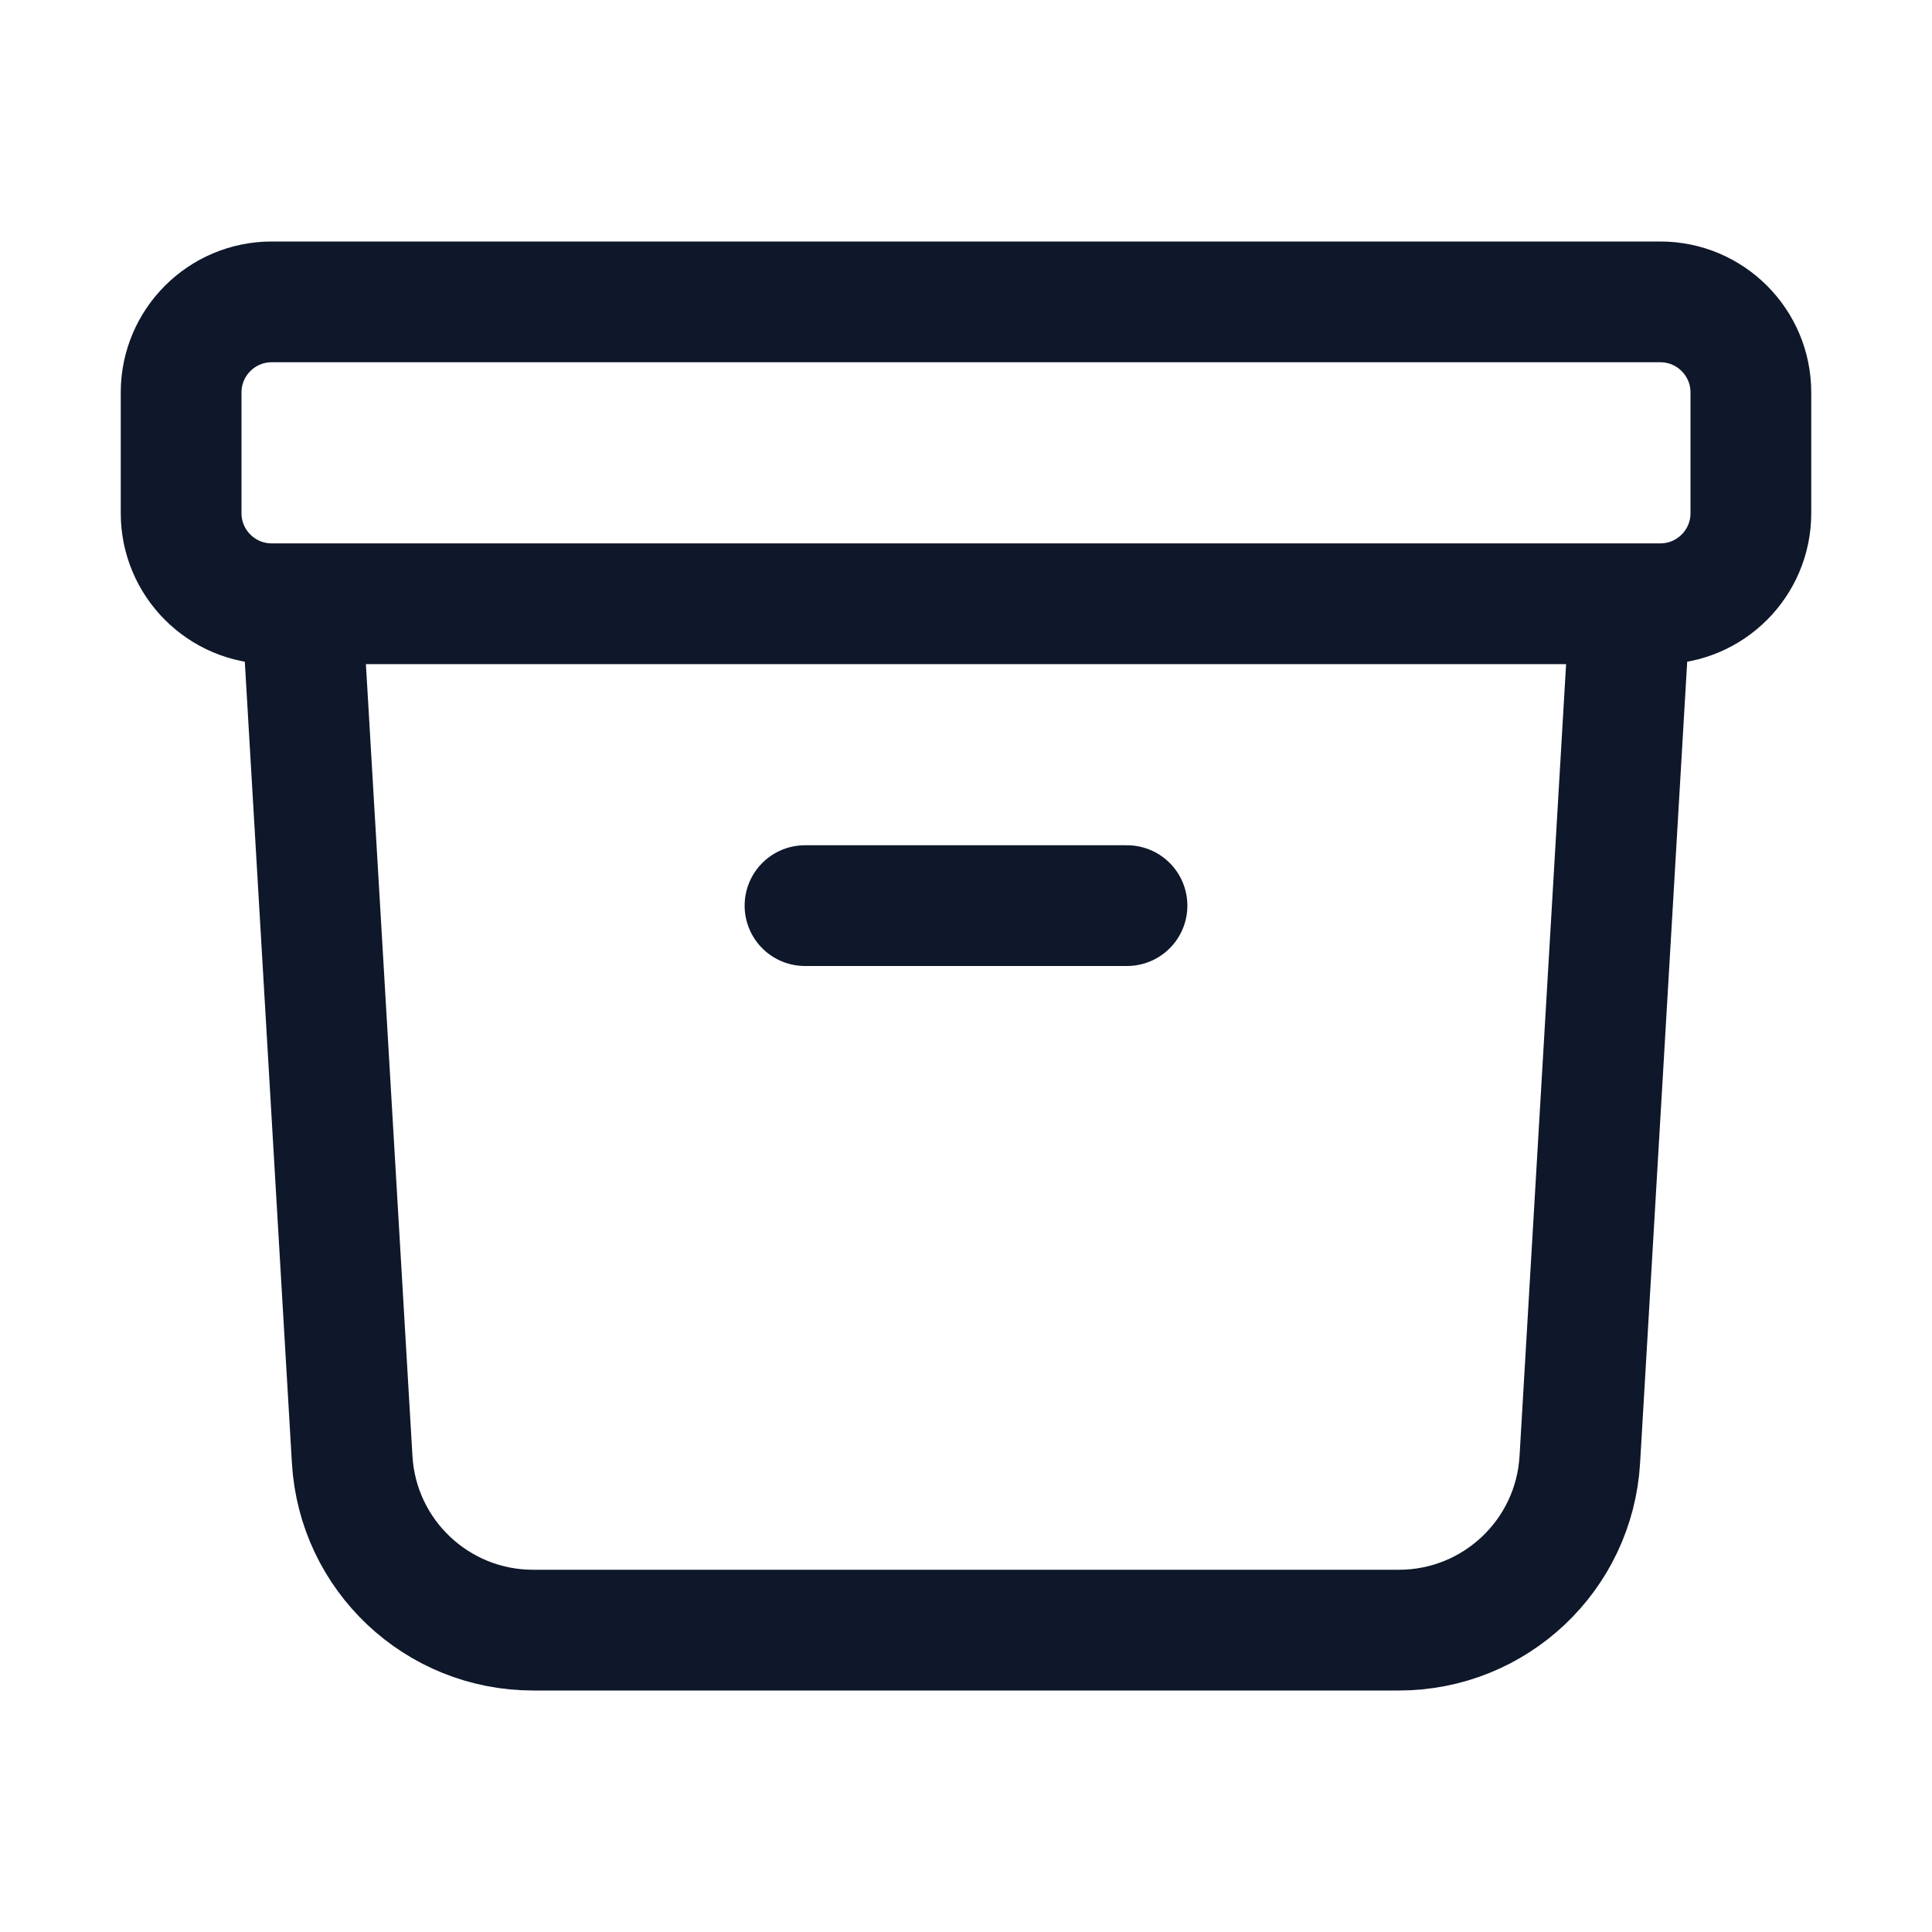
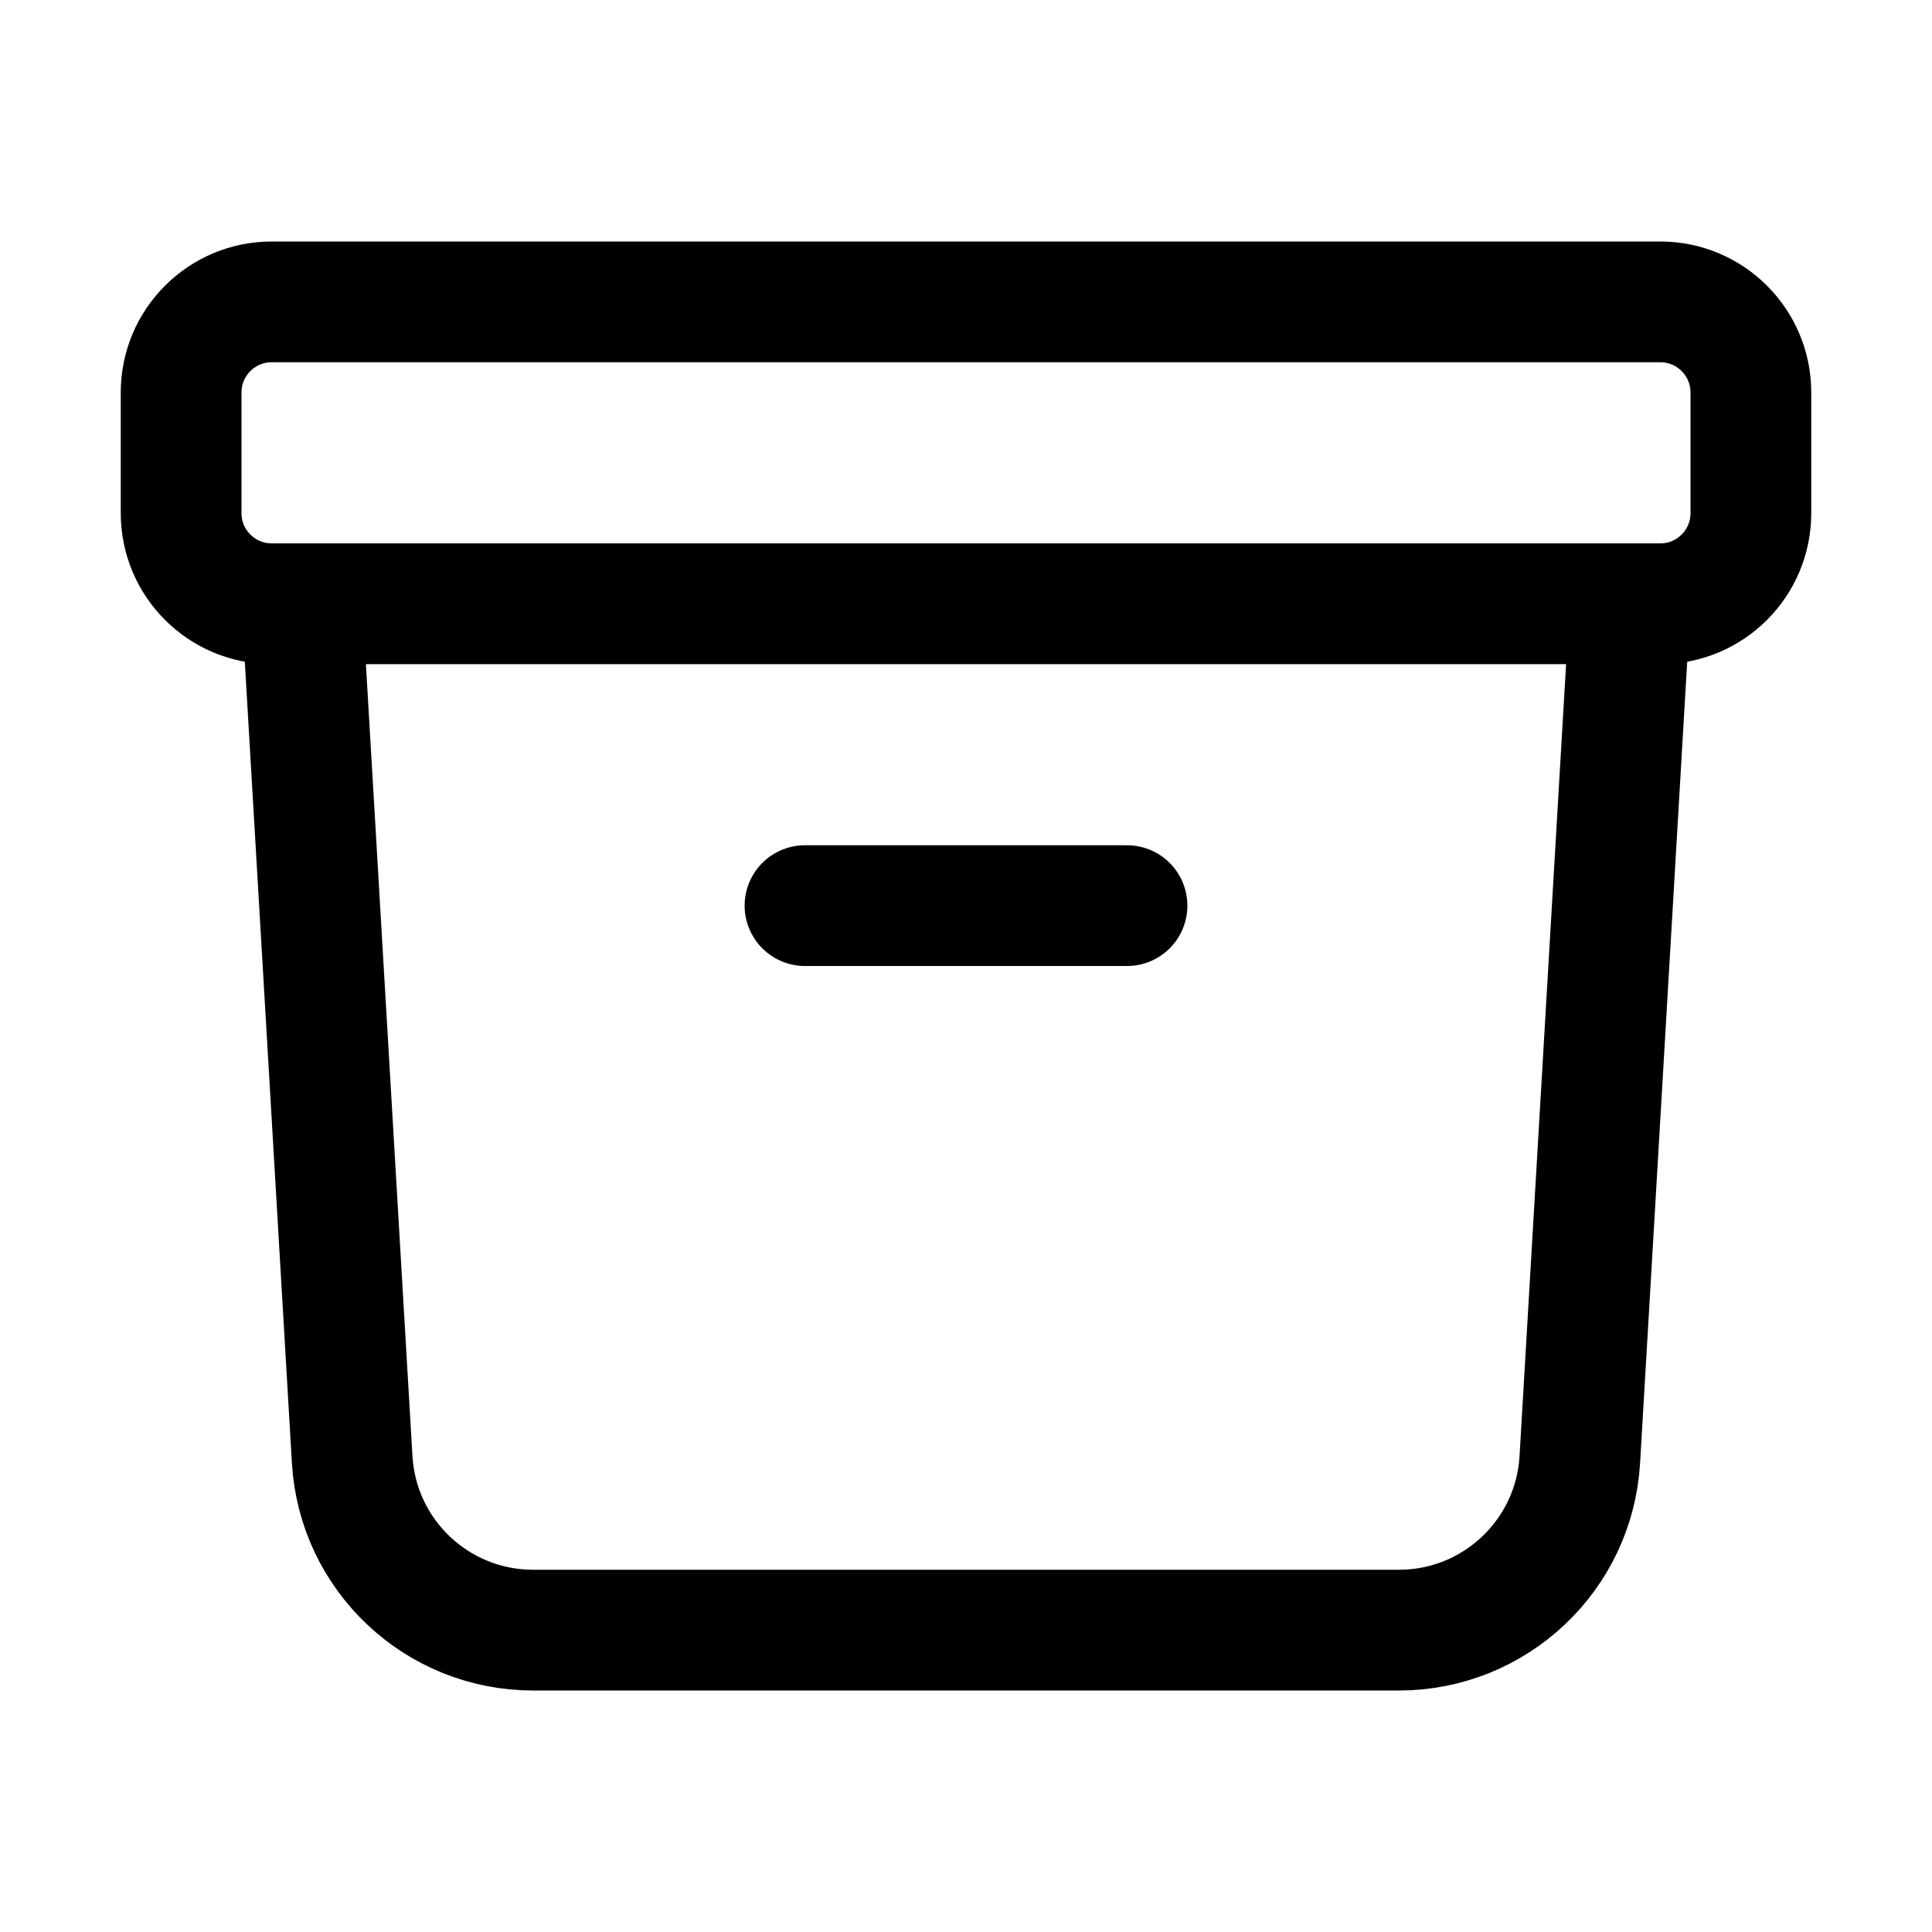
<svg xmlns="http://www.w3.org/2000/svg" width="24" height="24" viewBox="0 0 24 24" fill="none">
-   <path d="M20.25 7.5L19.625 18.132C19.555 19.321 18.57 20.25 17.378 20.25H6.622C5.43 20.25 4.445 19.321 4.375 18.132L3.75 7.5M10 11.25H14M3.375 7.5H20.625C21.246 7.5 21.75 6.996 21.75 6.375V4.875C21.75 4.254 21.246 3.75 20.625 3.75H3.375C2.754 3.75 2.25 4.254 2.25 4.875V6.375C2.25 6.996 2.754 7.5 3.375 7.5Z" stroke="#0F172A" stroke-width="1.5" stroke-linecap="round" stroke-linejoin="round" />
+   <path d="M20.25 7.5L19.625 18.132C19.555 19.321 18.57 20.25 17.378 20.25H6.622C5.43 20.25 4.445 19.321 4.375 18.132L3.75 7.5M10 11.25H14M3.375 7.5H20.625C21.246 7.5 21.75 6.996 21.75 6.375V4.875C21.75 4.254 21.246 3.75 20.625 3.75H3.375C2.754 3.75 2.25 4.254 2.25 4.875V6.375C2.25 6.996 2.754 7.5 3.375 7.5Z" stroke="currentColor" stroke-width="1.5" stroke-linecap="round" stroke-linejoin="round" />
</svg>
